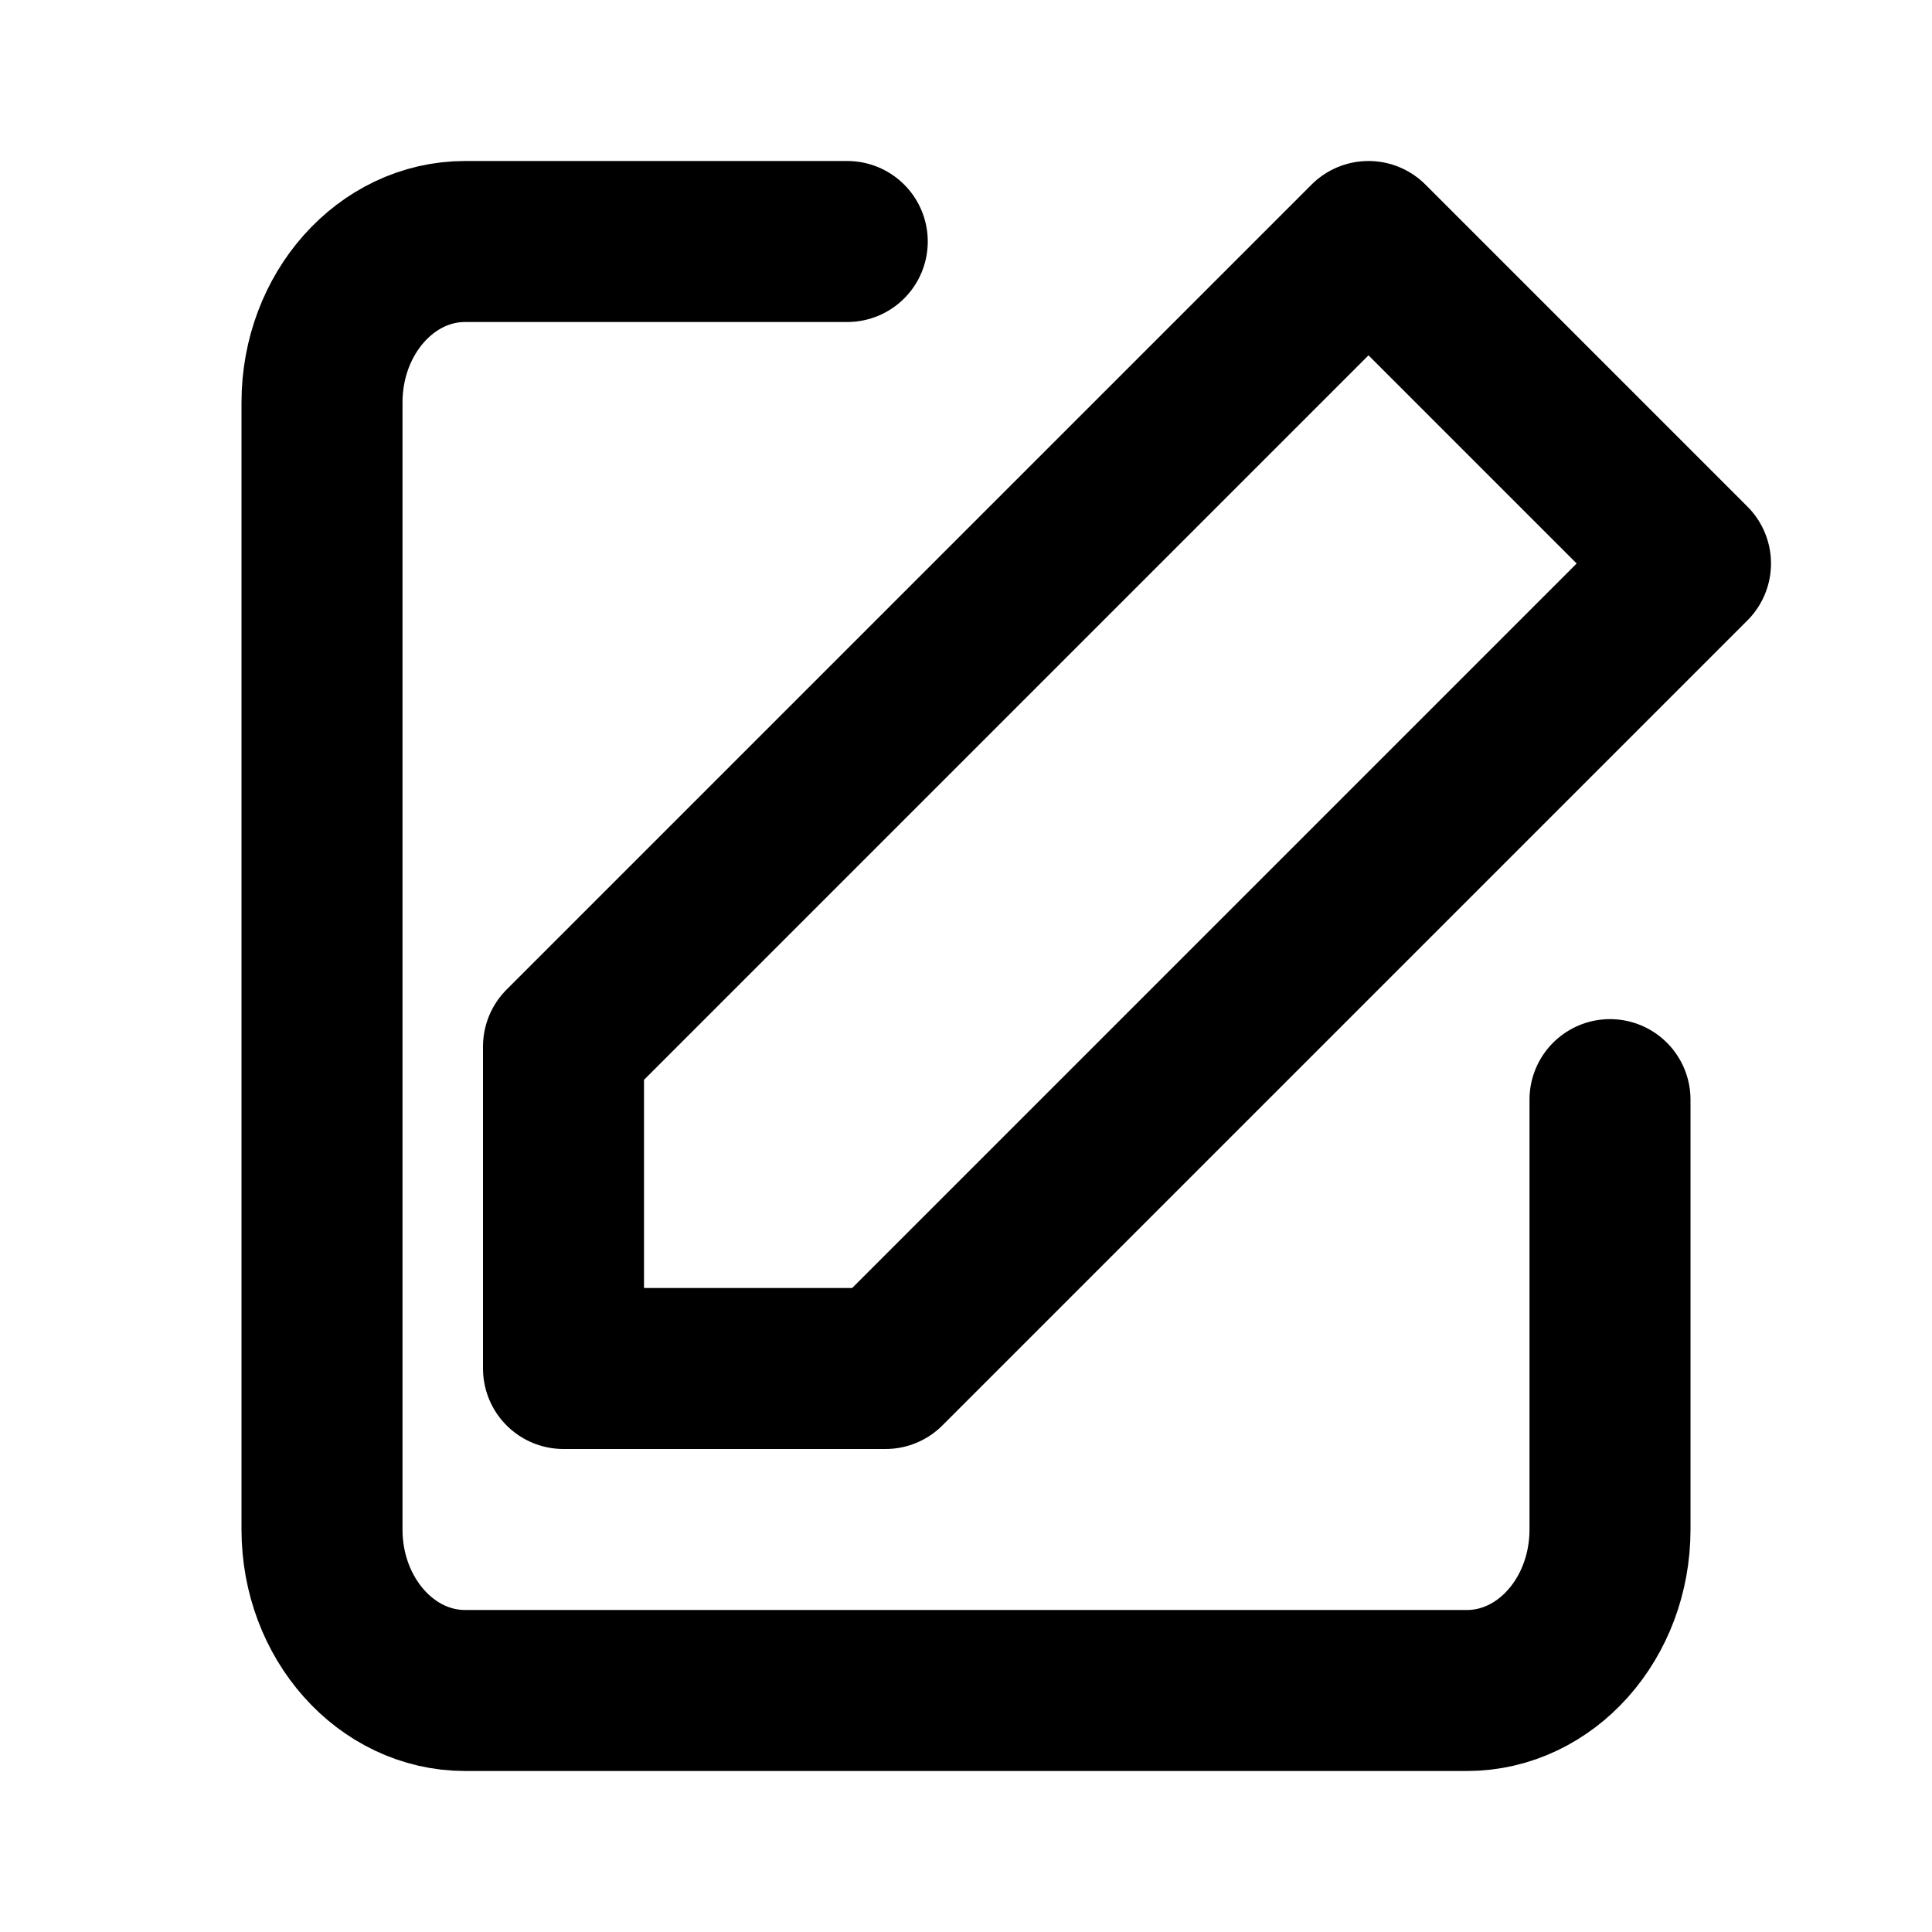
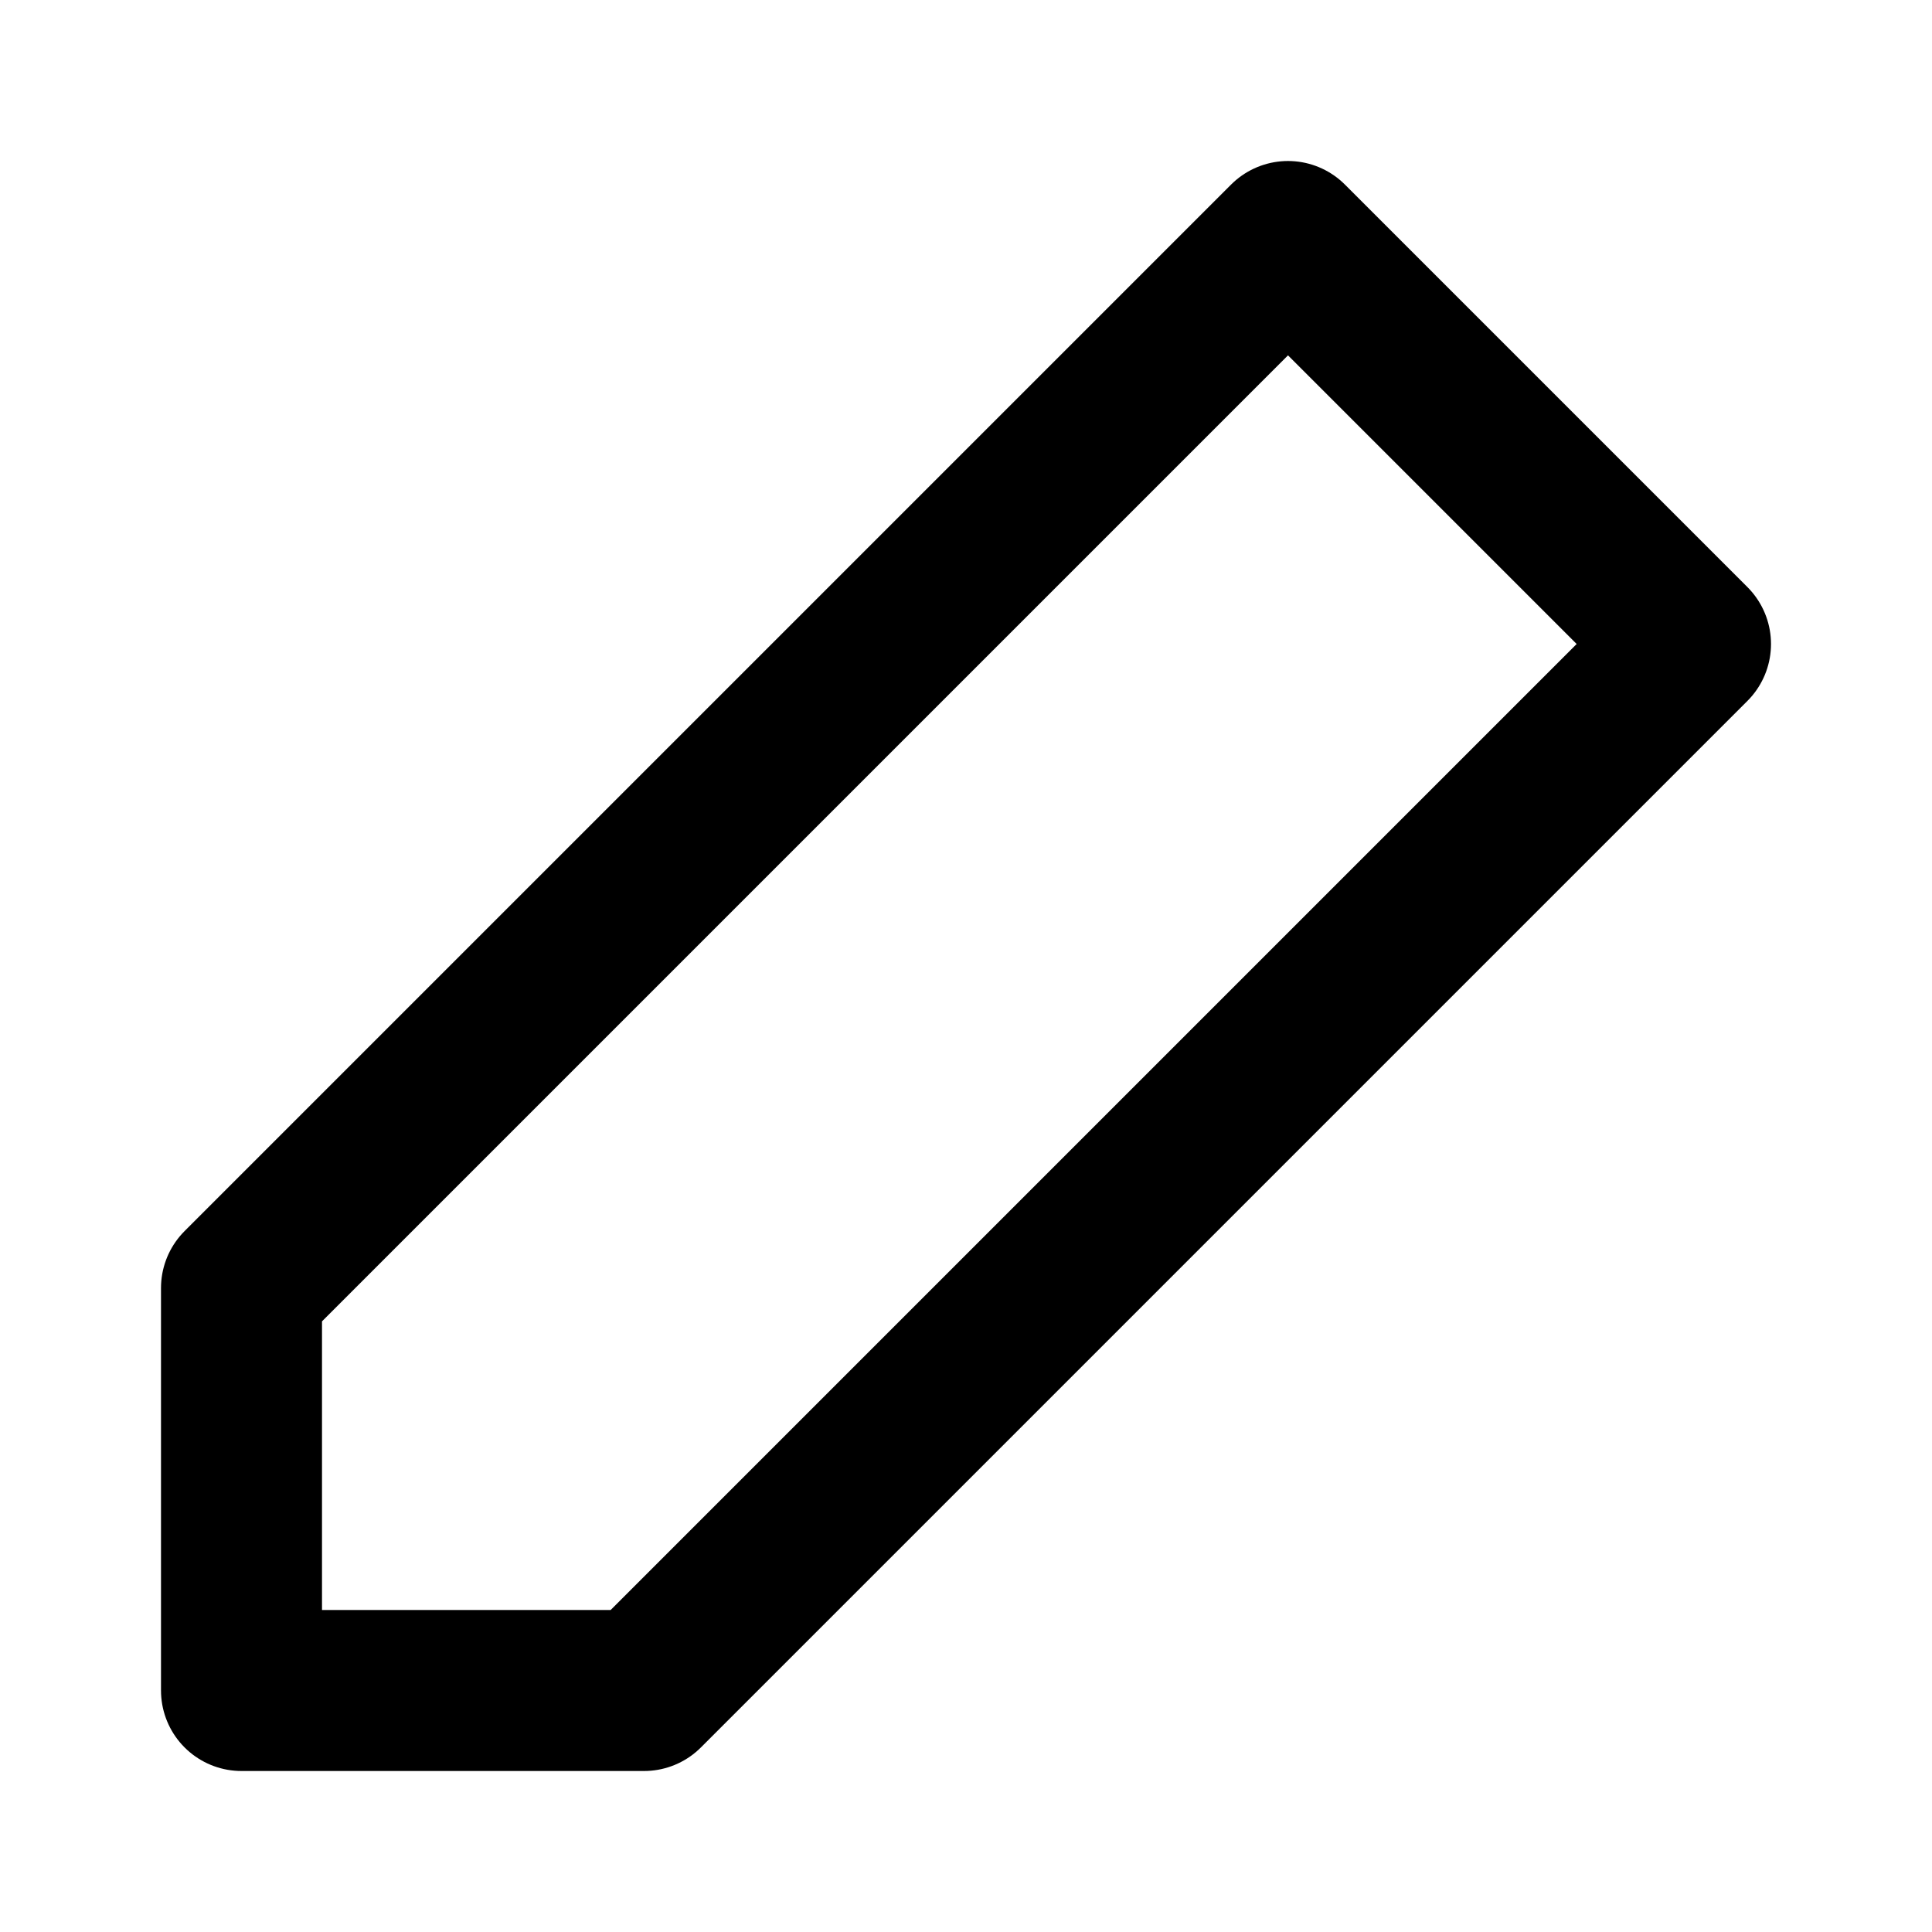
- <svg xmlns="http://www.w3.org/2000/svg" width="24" height="24" viewBox="0 0 24 24" fill="none" stroke="currentColor" stroke-width="2" stroke-linecap="round" stroke-linejoin="round" class="feather feather-edit" version="1.1" id="svg6">
-   <defs id="defs10" />
-   <path d="M 20,13.66 V 19 a 1.778,2 0 0 1 -1.778,2 H 5.778 A 1.778,2 0 0 1 4,19 V 5 A 1.778,2 0 0 1 5.778,3 h 4.747" id="path2" style="stroke:#000000;stroke-width:2;stroke-linecap:round;stroke-linejoin:round;stroke-opacity:1" />
-   <polygon points="8,12 18,2 22,6 12,16 8,16 " id="polygon4" style="stroke:#000000;stroke-linecap:round;stroke-linejoin:round;stroke-opacity:1" transform="translate(-1,1)" />
+ <svg xmlns="http://www.w3.org/2000/svg" width="24" height="24" viewBox="0 0 24 24" fill="none" stroke="currentColor" stroke-width="2" stroke-linecap="round" stroke-linejoin="round" class="feather feather-edit-2" version="1.1" id="svg4">
+   <defs id="defs8" />
+   <polygon points="16 3 21 8 8 21 3 21 3 16 16 3" id="polygon2" style="stroke:#000000;stroke-opacity:1;stroke-linejoin:round;stroke-linecap:round" />
</svg>
